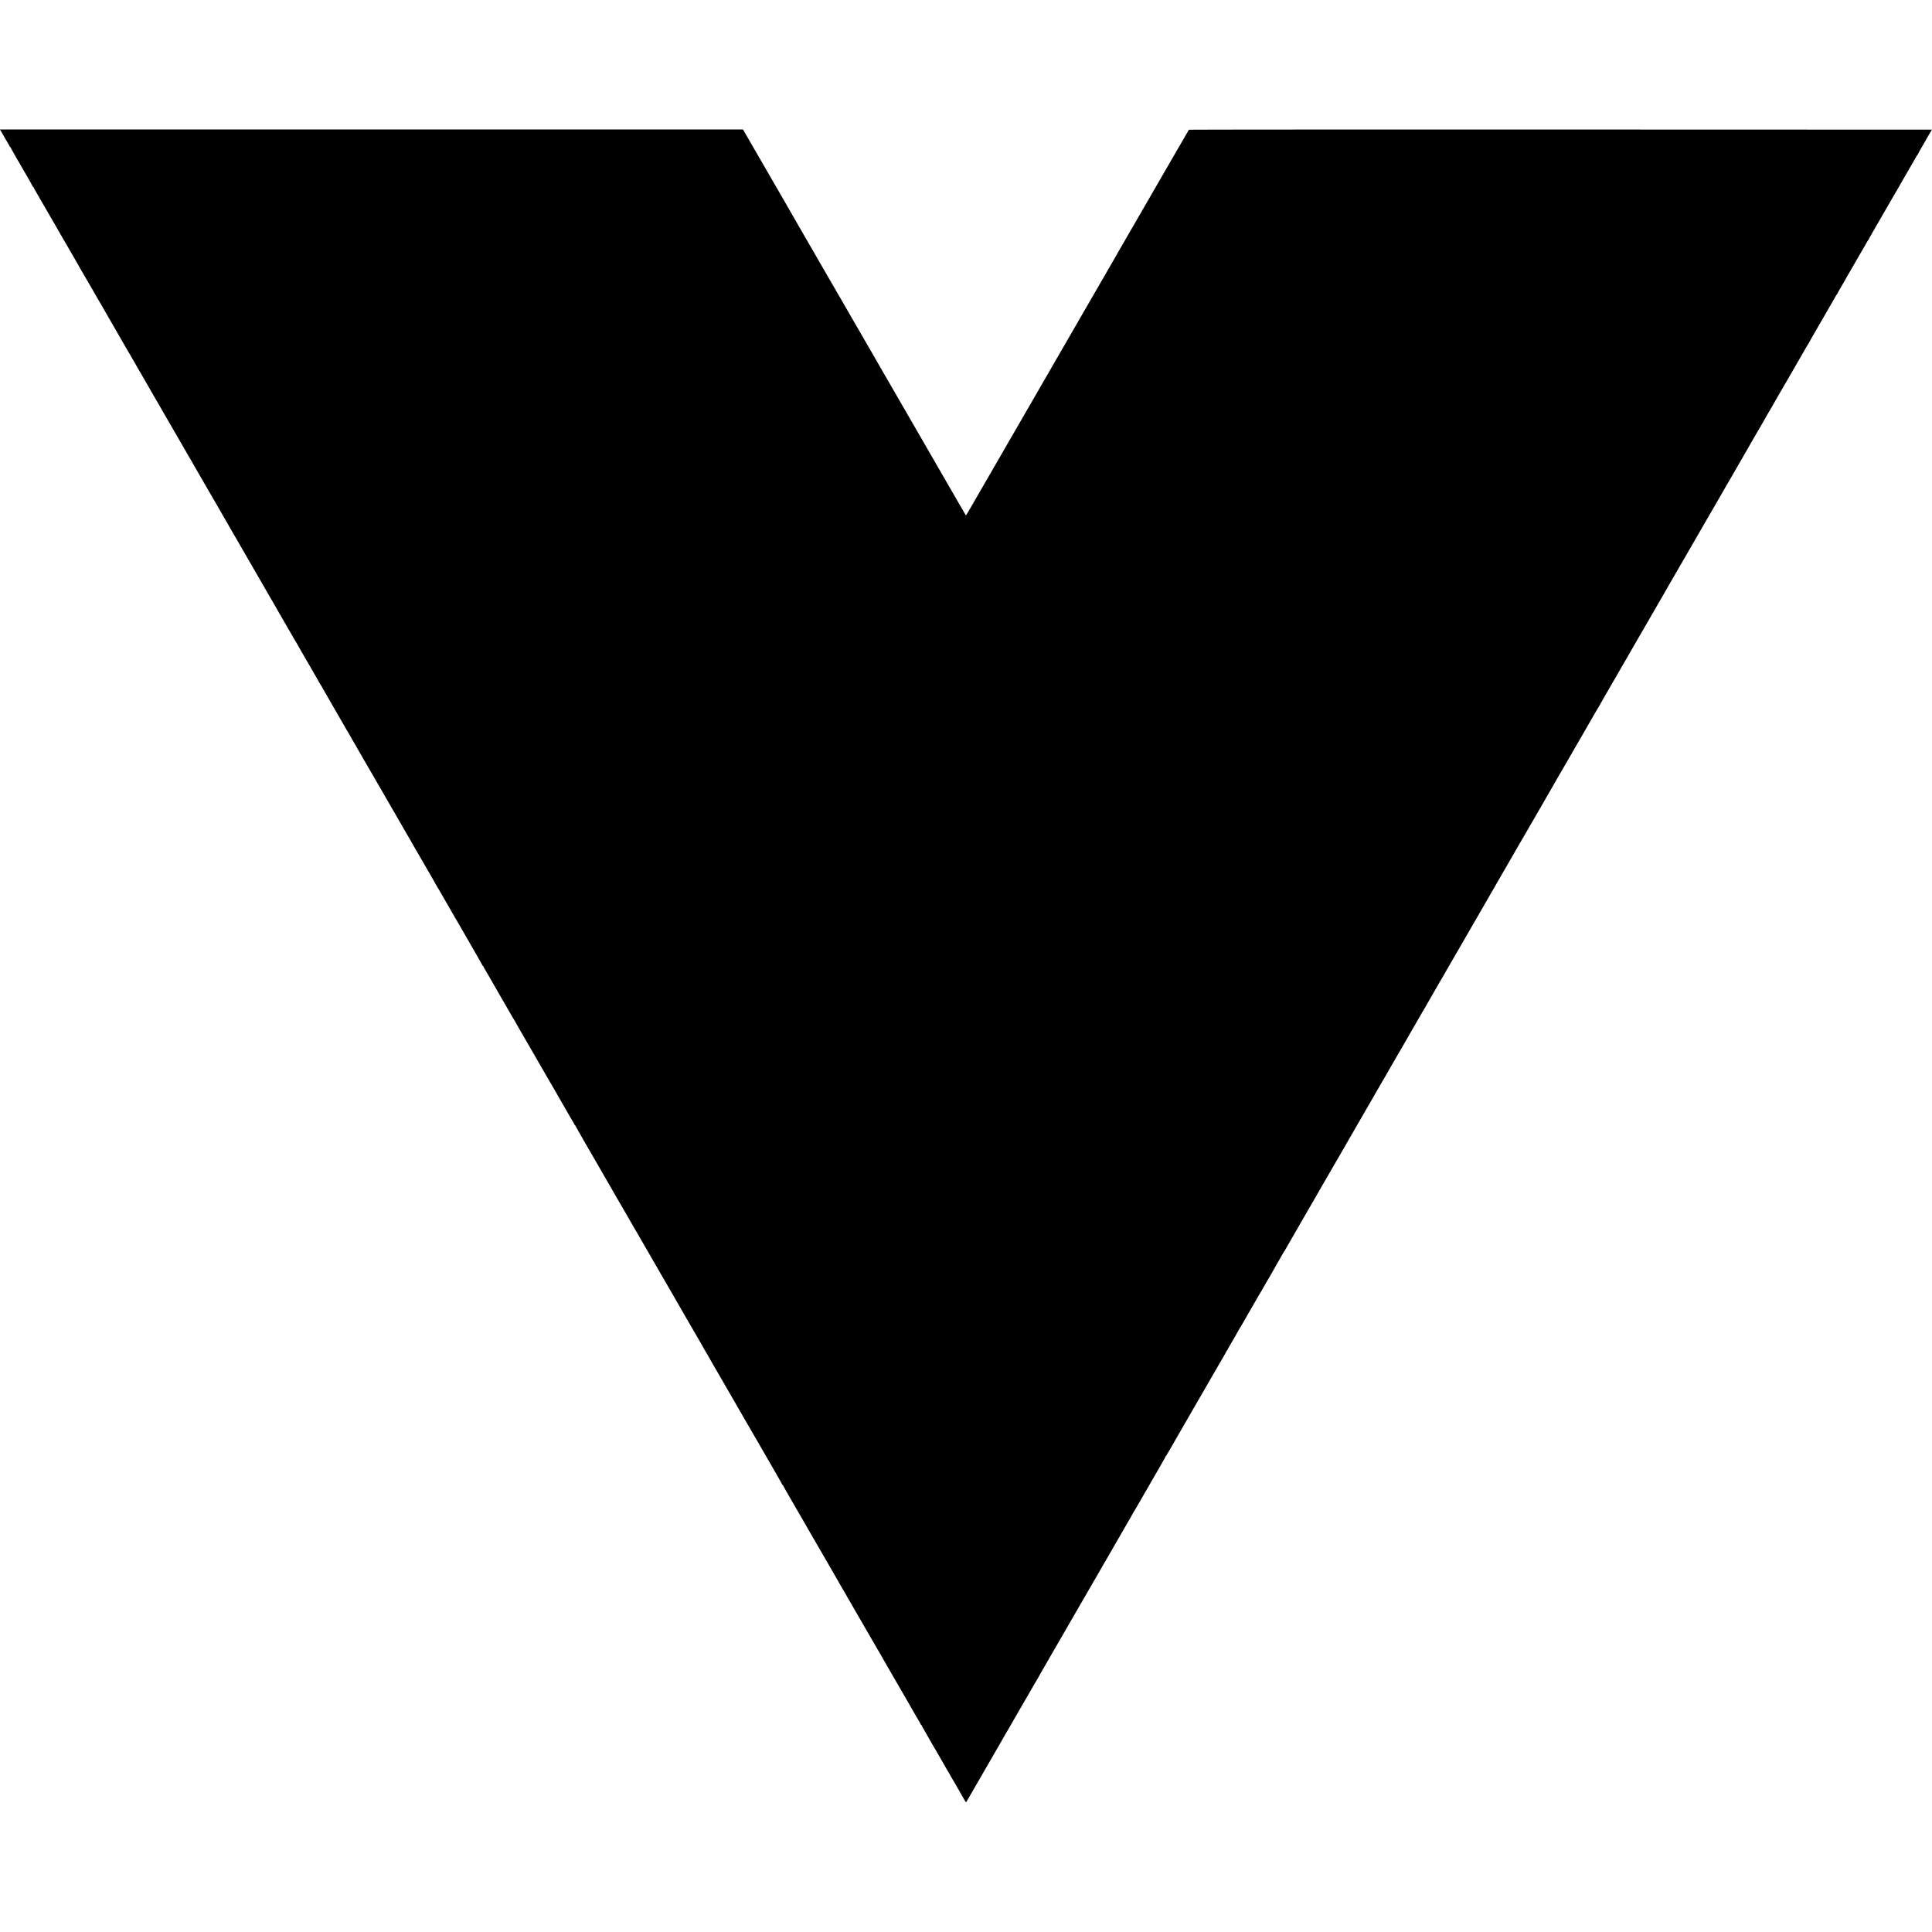
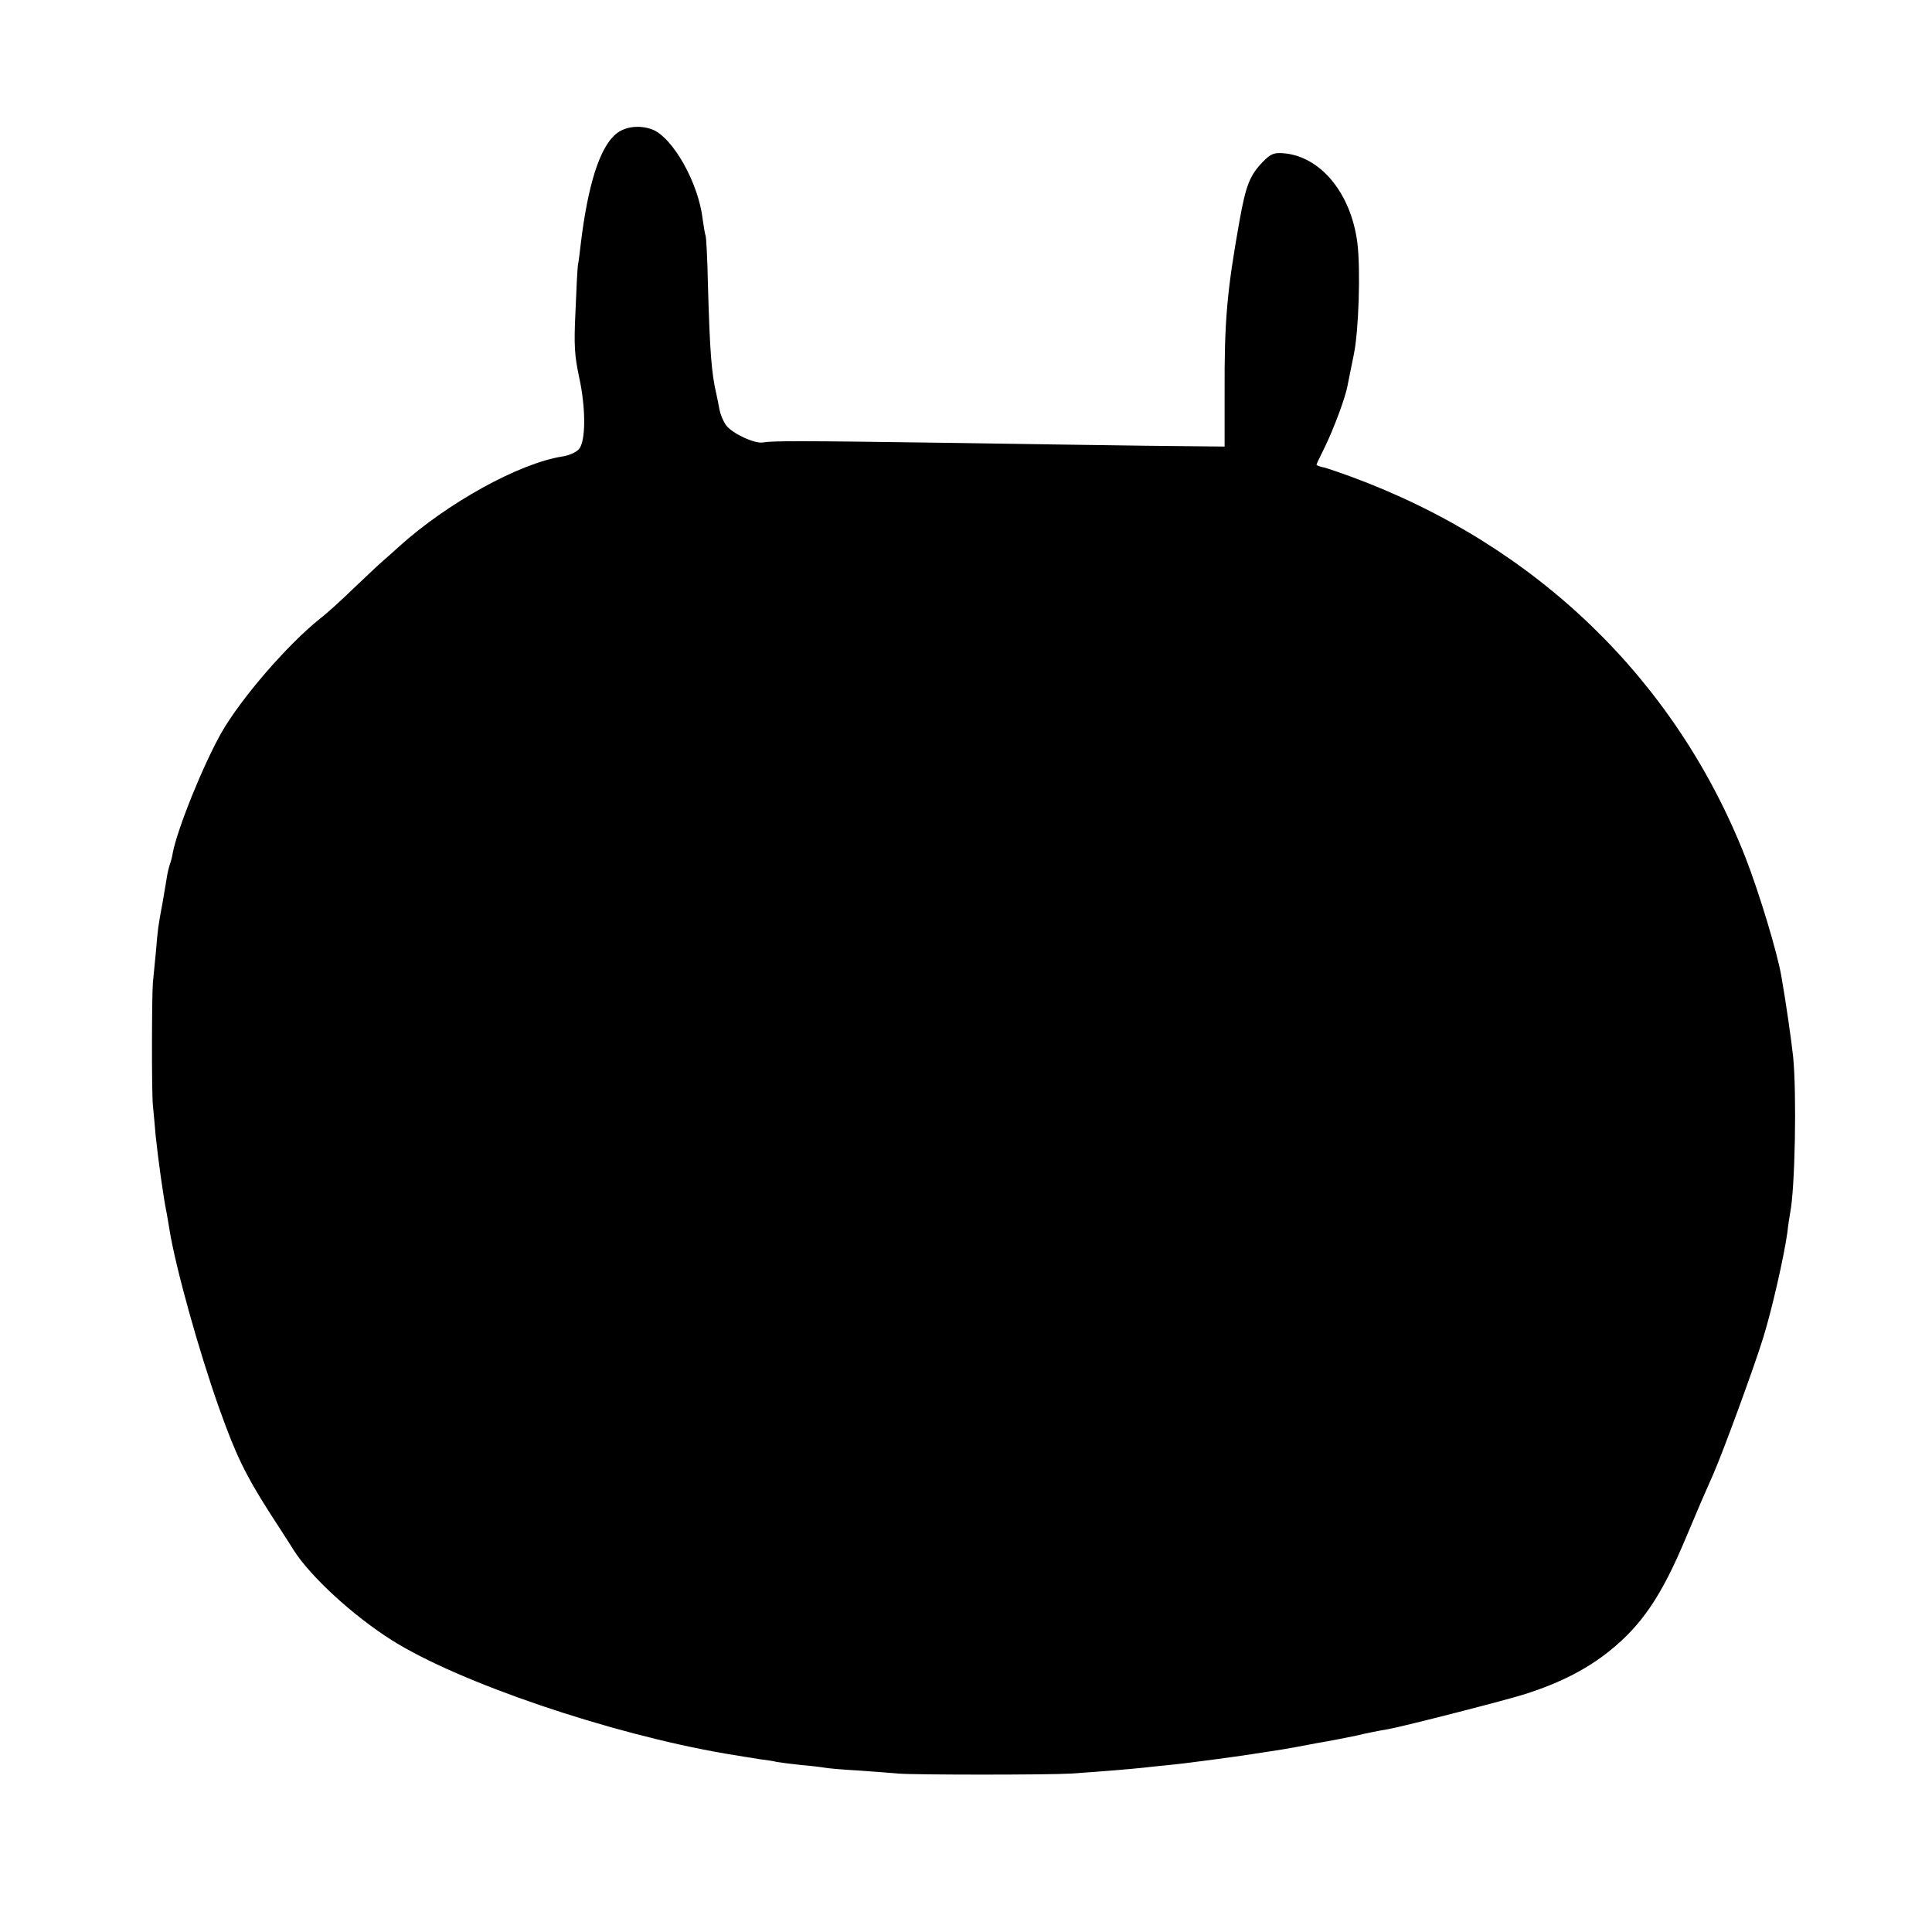
- <svg xmlns="http://www.w3.org/2000/svg" version="1.0" width="16pt" height="16pt" viewBox="0 0 16 16" preserveAspectRatio="xMidYMid meet">
-   <g transform="translate(0,16) scale(0.00032,-0.00032)" fill="#000000" stroke="none">
-     <path d="M18 46618 c45 -75 122 -207 122 -211 0 -2 25 -45 55 -95 30 -50 55 -96 55 -102 0 -5 5 -10 10 -10 6 0 10 -4 10 -9 0 -5 73 -135 161 -288 89 -153 173 -298 187 -323 14 -25 32 -57 41 -72 88 -149 187 -324 189 -335 2 -7 8 -13 13 -13 5 0 9 -4 9 -10 0 -5 46 -89 103 -187 175 -302 490 -846 507 -876 8 -16 20 -36 25 -45 28 -46 290 -498 339 -585 13 -23 74 -129 136 -236 61 -107 123 -215 137 -240 14 -25 29 -50 33 -56 5 -5 23 -37 40 -70 18 -33 38 -67 44 -75 11 -16 21 -33 63 -109 14 -25 29 -50 33 -56 4 -5 21 -35 38 -65 55 -100 261 -455 269 -465 4 -5 14 -21 20 -35 15 -29 41 -75 103 -180 24 -41 52 -88 60 -105 9 -16 57 -100 107 -185 112 -193 362 -626 380 -660 8 -14 23 -38 33 -55 11 -16 23 -37 27 -45 4 -8 26 -46 48 -85 23 -38 53 -90 67 -115 46 -81 64 -113 178 -310 62 -107 121 -210 132 -227 37 -67 56 -99 85 -148 16 -27 32 -57 36 -65 4 -8 15 -27 25 -42 9 -15 53 -89 96 -165 44 -76 177 -307 296 -513 120 -206 268 -463 330 -570 131 -227 117 -203 200 -348 36 -62 73 -125 82 -140 10 -15 21 -34 25 -42 4 -8 20 -37 36 -65 17 -27 38 -65 48 -82 49 -85 64 -111 87 -153 13 -25 28 -49 32 -55 4 -5 78 -134 165 -285 87 -151 166 -288 176 -305 10 -16 26 -43 35 -59 9 -17 125 -217 257 -445 132 -229 253 -441 270 -471 17 -30 45 -79 64 -108 18 -29 33 -54 33 -57 0 -2 20 -37 44 -77 24 -40 123 -212 221 -383 97 -170 190 -330 205 -355 16 -25 39 -65 53 -90 13 -25 81 -144 152 -265 70 -121 137 -238 150 -260 12 -22 37 -65 55 -95 18 -30 43 -73 55 -95 12 -22 48 -85 80 -140 77 -132 163 -280 190 -330 13 -22 71 -123 130 -225 59 -102 116 -199 126 -217 10 -17 29 -50 43 -72 15 -22 26 -43 26 -45 0 -2 27 -50 60 -106 33 -56 60 -103 60 -105 0 -2 55 -98 90 -155 8 -14 182 -316 239 -414 13 -22 45 -79 72 -124 27 -46 49 -86 49 -89 0 -2 14 -24 30 -48 16 -24 30 -46 30 -49 0 -5 74 -135 100 -176 5 -8 24 -42 43 -75 50 -88 58 -101 262 -455 104 -179 199 -345 213 -370 14 -25 28 -49 32 -55 4 -5 17 -26 28 -45 10 -19 62 -109 114 -200 114 -197 133 -230 170 -295 16 -27 33 -57 38 -65 17 -28 96 -165 103 -180 4 -8 16 -28 26 -45 10 -16 77 -131 148 -255 72 -124 181 -313 243 -420 62 -107 121 -209 131 -227 35 -62 323 -560 392 -678 38 -66 83 -145 100 -175 16 -30 33 -59 37 -65 4 -5 17 -27 29 -47 34 -61 56 -100 90 -156 17 -29 31 -55 31 -57 0 -2 17 -32 39 -67 21 -35 134 -229 251 -433 117 -203 235 -407 261 -451 27 -45 49 -85 49 -88 0 -4 8 -19 19 -34 15 -21 200 -341 309 -533 10 -19 33 -58 51 -87 17 -29 31 -54 31 -56 0 -2 25 -44 55 -94 30 -50 55 -95 55 -98 0 -4 6 -15 14 -23 7 -9 27 -41 43 -71 17 -30 170 -297 342 -594 171 -296 311 -542 311 -547 0 -5 5 -9 10 -9 6 0 10 -4 10 -10 0 -5 22 -47 49 -92 27 -46 58 -99 68 -118 24 -43 81 -140 93 -160 5 -8 66 -114 135 -235 69 -121 130 -227 135 -235 12 -21 259 -447 283 -490 10 -19 28 -47 38 -62 11 -14 19 -29 19 -32 0 -3 37 -69 83 -148 99 -170 305 -526 337 -583 13 -22 31 -53 41 -70 11 -16 22 -37 26 -45 7 -14 82 -146 103 -180 14 -24 181 -311 205 -355 13 -22 46 -80 75 -130 29 -49 64 -110 78 -135 14 -25 51 -88 82 -140 31 -52 59 -102 63 -110 4 -8 18 -33 31 -55 205 -353 284 -489 309 -535 17 -30 45 -78 62 -106 18 -28 36 -60 39 -72 4 -12 12 -22 17 -22 5 0 9 -4 9 -10 0 -5 109 -197 241 -427 133 -230 250 -431 259 -448 51 -90 222 -385 280 -485 37 -63 78 -135 92 -160 14 -25 67 -117 118 -205 51 -88 101 -175 111 -193 34 -58 55 -95 149 -257 51 -88 101 -173 110 -190 9 -16 76 -131 147 -255 72 -124 140 -241 151 -260 61 -108 281 -489 355 -615 38 -66 77 -133 87 -150 35 -63 91 -161 100 -175 14 -23 99 -169 128 -220 54 -97 135 -235 142 -245 4 -5 20 -32 35 -60 26 -48 238 -416 276 -480 10 -16 26 -46 37 -65 30 -53 382 -661 403 -695 10 -16 22 -37 26 -45 4 -8 26 -48 50 -88 24 -41 43 -75 43 -77 0 -2 22 -40 50 -85 27 -45 50 -84 50 -86 0 -3 38 -69 83 -147 84 -142 302 -520 340 -587 10 -19 34 -60 52 -90 18 -30 44 -75 57 -100 14 -25 45 -79 70 -120 25 -41 56 -96 70 -121 14 -25 77 -133 138 -240 62 -107 122 -210 132 -229 25 -43 310 -535 337 -581 11 -19 26 -45 34 -59 17 -32 238 -414 266 -460 11 -19 24 -41 28 -49 3 -7 75 -133 160 -278 84 -146 153 -269 153 -274 0 -5 5 -9 10 -9 6 0 10 -4 10 -10 0 -5 82 -150 181 -322 182 -314 201 -346 240 -415 12 -21 80 -139 152 -263 71 -124 141 -245 155 -270 14 -25 28 -49 32 -55 6 -8 145 -248 220 -380 37 -66 209 -362 229 -395 11 -19 24 -42 28 -49 4 -8 67 -118 140 -243 73 -125 133 -230 133 -233 0 -2 15 -28 33 -57 19 -29 47 -78 64 -108 17 -30 53 -93 79 -139 53 -90 82 -141 157 -272 82 -142 115 -199 381 -659 142 -245 268 -463 281 -485 12 -22 71 -125 132 -230 60 -104 172 -298 248 -430 76 -132 146 -253 156 -270 11 -16 22 -36 26 -44 3 -8 30 -54 60 -103 29 -49 53 -91 53 -93 0 -3 18 -34 40 -70 22 -36 40 -67 40 -69 0 -2 37 -66 81 -142 45 -77 98 -168 119 -204 20 -36 47 -81 58 -100 12 -19 27 -47 33 -62 6 -16 15 -28 20 -28 5 0 9 -4 9 -9 0 -6 63 -118 140 -251 77 -133 140 -243 140 -245 0 -2 18 -33 41 -70 22 -37 49 -83 60 -101 10 -19 29 -51 40 -71 25 -45 109 -189 126 -218 7 -11 17 -29 22 -40 6 -11 22 -38 35 -60 14 -22 37 -62 52 -90 14 -27 35 -62 45 -77 11 -14 19 -29 19 -32 0 -3 18 -35 40 -71 22 -36 40 -67 40 -69 0 -2 19 -35 42 -72 23 -38 55 -94 72 -124 26 -47 139 -244 171 -298 6 -9 21 -36 34 -60 28 -48 37 -51 51 -19 6 12 19 36 29 52 10 17 27 46 38 65 11 19 104 181 208 360 103 179 199 345 213 370 14 25 42 74 64 109 21 34 38 65 38 67 0 2 18 33 40 69 22 36 40 67 40 69 0 3 177 310 199 346 16 26 136 234 140 244 2 5 25 44 52 88 27 44 49 81 49 84 0 2 18 34 40 70 22 36 40 67 40 69 0 2 20 36 43 77 35 58 169 289 297 513 9 17 50 86 90 155 40 69 86 150 103 180 16 30 35 62 41 70 6 8 16 24 22 35 35 64 72 129 167 293 59 100 116 199 127 220 11 20 30 53 41 72 43 72 1070 1850 1121 1940 14 25 65 113 113 195 48 83 96 166 107 185 10 19 28 50 38 68 11 18 73 124 137 235 64 111 175 303 246 427 71 124 173 299 225 390 52 91 116 202 143 248 27 45 49 85 49 89 0 4 6 14 14 22 7 9 28 43 46 76 26 47 251 436 378 655 11 19 29 51 40 70 11 19 101 176 201 348 99 172 181 317 181 323 0 5 5 9 10 9 6 0 10 5 10 11 0 6 8 23 18 37 11 15 32 52 49 82 16 30 130 228 253 440 122 212 234 405 248 430 13 25 39 70 57 100 39 65 69 117 130 225 25 44 50 87 55 95 12 19 78 134 220 380 61 107 129 224 150 260 161 277 222 382 246 425 15 28 47 83 71 123 24 41 43 78 43 83 0 5 4 9 8 9 4 0 13 12 19 28 7 15 23 45 36 67 66 110 277 478 277 483 0 3 6 13 14 21 7 9 27 41 43 71 17 30 45 80 63 110 34 57 375 649 394 685 6 11 16 27 22 35 6 8 26 42 44 75 18 33 41 74 51 90 10 17 24 41 32 55 54 97 72 128 88 152 11 14 19 28 19 30 0 3 79 141 175 308 96 167 175 305 175 308 0 3 6 13 14 21 7 9 26 39 41 66 33 60 276 483 338 587 24 40 46 80 50 88 4 8 13 24 20 35 14 23 95 163 125 215 11 19 52 91 92 160 40 69 80 139 90 155 9 17 103 179 207 360 105 182 200 346 211 365 103 181 463 802 489 845 7 11 15 27 19 35 4 8 29 51 55 95 64 110 828 1433 848 1470 9 17 24 41 33 55 9 14 29 48 45 77 15 28 52 93 82 145 30 51 62 107 71 123 17 30 231 398 400 690 51 88 103 179 115 202 12 23 26 48 32 55 6 7 24 38 40 68 17 30 61 107 98 170 37 63 84 144 103 180 19 36 41 72 48 81 8 8 14 18 14 21 0 4 27 51 59 106 32 55 72 124 89 154 16 29 71 125 122 213 51 88 104 180 118 205 13 25 28 50 32 55 4 6 17 26 28 45 11 19 45 80 77 135 31 55 66 116 77 135 11 19 88 152 171 295 401 694 620 1072 650 1125 11 19 87 152 170 295 83 143 158 273 166 288 9 16 21 36 26 45 6 9 31 52 55 96 25 43 54 94 66 115 11 20 95 164 186 321 91 157 173 299 182 315 9 17 26 46 37 65 12 19 66 114 121 210 56 96 108 186 117 200 8 14 24 40 34 59 24 45 383 664 412 713 5 9 17 29 26 45 15 28 120 210 241 419 36 61 68 117 72 125 4 8 12 23 19 34 35 57 245 420 262 453 11 20 35 61 53 90 17 29 32 54 32 56 0 3 28 51 62 108 33 57 70 119 80 138 10 19 23 42 28 50 5 8 32 53 59 100 27 47 149 258 271 470 122 212 234 405 248 430 30 53 62 108 80 135 6 11 15 27 19 35 4 8 85 150 181 315 96 165 187 323 202 350 31 56 116 202 130 225 5 8 25 42 43 75 19 33 92 159 162 280 149 257 157 271 202 350 19 33 38 67 43 75 9 14 228 392 275 475 12 22 55 96 95 165 40 69 80 139 90 155 24 42 202 350 221 383 9 15 27 47 41 72 14 25 75 131 136 236 61 106 121 210 134 232 99 172 271 470 279 482 5 8 23 40 40 70 18 30 81 141 142 245 60 105 121 210 135 235 14 25 71 124 127 220 56 96 143 247 194 335 51 88 96 167 102 175 14 24 180 311 204 355 23 43 340 590 356 615 5 8 50 87 101 175 171 301 517 898 582 1008 25 43 46 81 46 83 0 2 12 23 27 47 14 23 40 67 56 97 16 30 35 62 42 70 7 8 15 22 18 30 4 8 20 38 37 65 16 28 33 57 37 65 6 12 111 196 143 250 5 8 55 95 112 193 57 98 113 195 126 215 12 20 27 46 32 57 6 11 14 27 20 35 5 8 76 130 156 270 80 140 165 287 187 325 23 39 52 90 66 115 13 25 30 52 37 61 8 8 14 18 14 21 0 4 41 77 92 165 50 87 175 302 276 478 101 176 208 360 236 408 28 49 67 117 86 152 19 35 41 70 48 77 6 6 12 15 12 19 0 7 124 224 167 291 12 21 23 40 23 42 0 2 21 40 46 83 26 43 55 92 64 109 54 95 327 568 354 614 19 30 45 75 59 100 71 128 82 145 89 148 4 2 8 8 8 13 0 5 42 82 94 172 311 538 496 858 518 897 14 25 40 70 58 100 18 30 42 71 53 90 10 19 79 139 152 265 73 127 142 246 153 265 10 19 43 76 72 125 29 50 63 108 75 130 65 116 80 140 87 143 4 2 8 8 8 12 0 8 114 212 140 250 6 8 14 24 20 35 5 11 54 97 108 190 l100 170 -9611 3 c-5286 1 -9614 -1 -9618 -5 -5 -6 -419 -719 -619 -1068 -89 -155 -267 -463 -323 -560 -38 -66 -81 -140 -95 -165 -31 -56 -263 -457 -526 -910 -110 -190 -224 -388 -254 -440 -29 -52 -61 -109 -71 -125 -23 -39 -243 -420 -268 -465 -11 -19 -204 -352 -428 -740 -224 -388 -477 -826 -563 -975 -85 -148 -185 -322 -222 -385 -37 -63 -120 -207 -185 -320 -65 -113 -177 -306 -248 -430 -72 -124 -172 -297 -222 -385 -51 -88 -142 -245 -202 -350 -131 -226 -247 -427 -408 -705 -65 -113 -249 -432 -410 -710 -160 -278 -388 -673 -506 -877 -118 -205 -216 -373 -219 -373 -3 0 -52 82 -109 183 -58 100 -144 250 -192 332 -95 164 -402 696 -647 1120 -85 149 -228 396 -317 550 -212 365 -982 1700 -1008 1745 -10 19 -43 76 -72 125 -29 50 -64 110 -77 135 -14 25 -63 110 -110 190 -47 80 -96 165 -110 190 -14 25 -99 171 -188 325 -89 154 -174 300 -188 325 -13 25 -64 113 -112 195 -48 83 -140 242 -205 355 -65 113 -183 317 -263 454 -79 137 -152 264 -163 282 -50 89 -335 583 -354 614 -12 19 -34 58 -50 85 -15 28 -129 226 -253 440 -124 215 -235 408 -247 430 -12 22 -69 121 -127 220 -58 99 -226 389 -373 645 -148 256 -324 561 -392 678 -67 117 -134 232 -147 255 -13 23 -33 59 -46 80 l-22 37 -9615 0 -9615 0 20 -32z" />
+ <svg xmlns="http://www.w3.org/2000/svg" version="1.0" width="700pt" height="700pt" viewBox="0 0 700 700" preserveAspectRatio="xMidYMid meet">
+   <g transform="translate(0,700) scale(0.1,-0.1)" fill="#000000" stroke="none">
+     <path d="M2231 6514 c-58 -49 -101 -183 -127 -399 -3 -27 -7 -61 -10 -75 -2 -14 -6 -90 -9 -170 -6 -123 -3 -159 13 -235 25 -113 25 -235 -1 -263 -10 -11 -37 -23 -60 -26 -157 -25 -416 -168 -592 -327 -16 -15 -41 -37 -55 -49 -14 -12 -61 -56 -105 -98 -44 -43 -100 -94 -125 -113 -120 -96 -287 -290 -358 -414 -66 -117 -159 -347 -176 -435 -2 -14 -7 -32 -10 -40 -3 -8 -8 -28 -11 -45 -2 -16 -10 -57 -15 -90 -18 -96 -18 -100 -25 -182 -4 -43 -9 -94 -11 -113 -4 -47 -5 -394 0 -445 2 -22 7 -71 10 -110 8 -77 28 -225 40 -281 2 -12 7 -39 10 -59 22 -137 107 -442 180 -647 60 -169 96 -243 185 -382 42 -65 81 -125 86 -134 61 -95 214 -236 355 -325 243 -153 789 -339 1210 -411 61 -10 97 -16 130 -21 19 -2 44 -6 55 -9 11 -2 51 -7 88 -11 37 -3 76 -8 87 -10 10 -2 65 -7 122 -10 56 -4 121 -9 143 -11 61 -5 540 -5 625 0 120 8 222 17 260 21 19 2 62 7 95 10 56 5 249 31 305 40 14 2 43 7 65 10 22 3 63 10 90 15 28 5 64 12 80 15 33 5 134 25 150 29 10 3 79 17 105 21 56 10 439 108 502 129 123 40 218 89 298 153 119 95 191 202 279 413 47 112 67 158 99 230 34 77 149 390 181 495 32 104 75 293 87 380 3 28 8 59 10 70 18 90 24 430 11 565 -7 65 -26 197 -43 294 -15 86 -79 298 -129 427 -253 646 -759 1135 -1430 1382 -38 14 -82 29 -97 33 -16 3 -28 8 -28 10 0 3 13 30 29 62 32 65 77 184 84 228 3 16 13 65 22 109 18 85 25 309 13 405 -23 181 -135 316 -271 325 -32 2 -44 -3 -71 -31 -48 -49 -62 -86 -85 -214 -46 -257 -55 -364 -54 -622 l0 -196 -286 3 c-157 2 -497 7 -756 11 -489 7 -596 7 -630 1 -30 -6 -113 33 -134 62 -11 15 -21 40 -24 56 -3 17 -8 41 -11 55 -18 77 -24 150 -31 398 -2 95 -6 176 -9 180 -2 4 -6 30 -10 57 -15 132 -108 297 -183 326 -46 17 -99 11 -132 -17z" />
  </g>
</svg>
